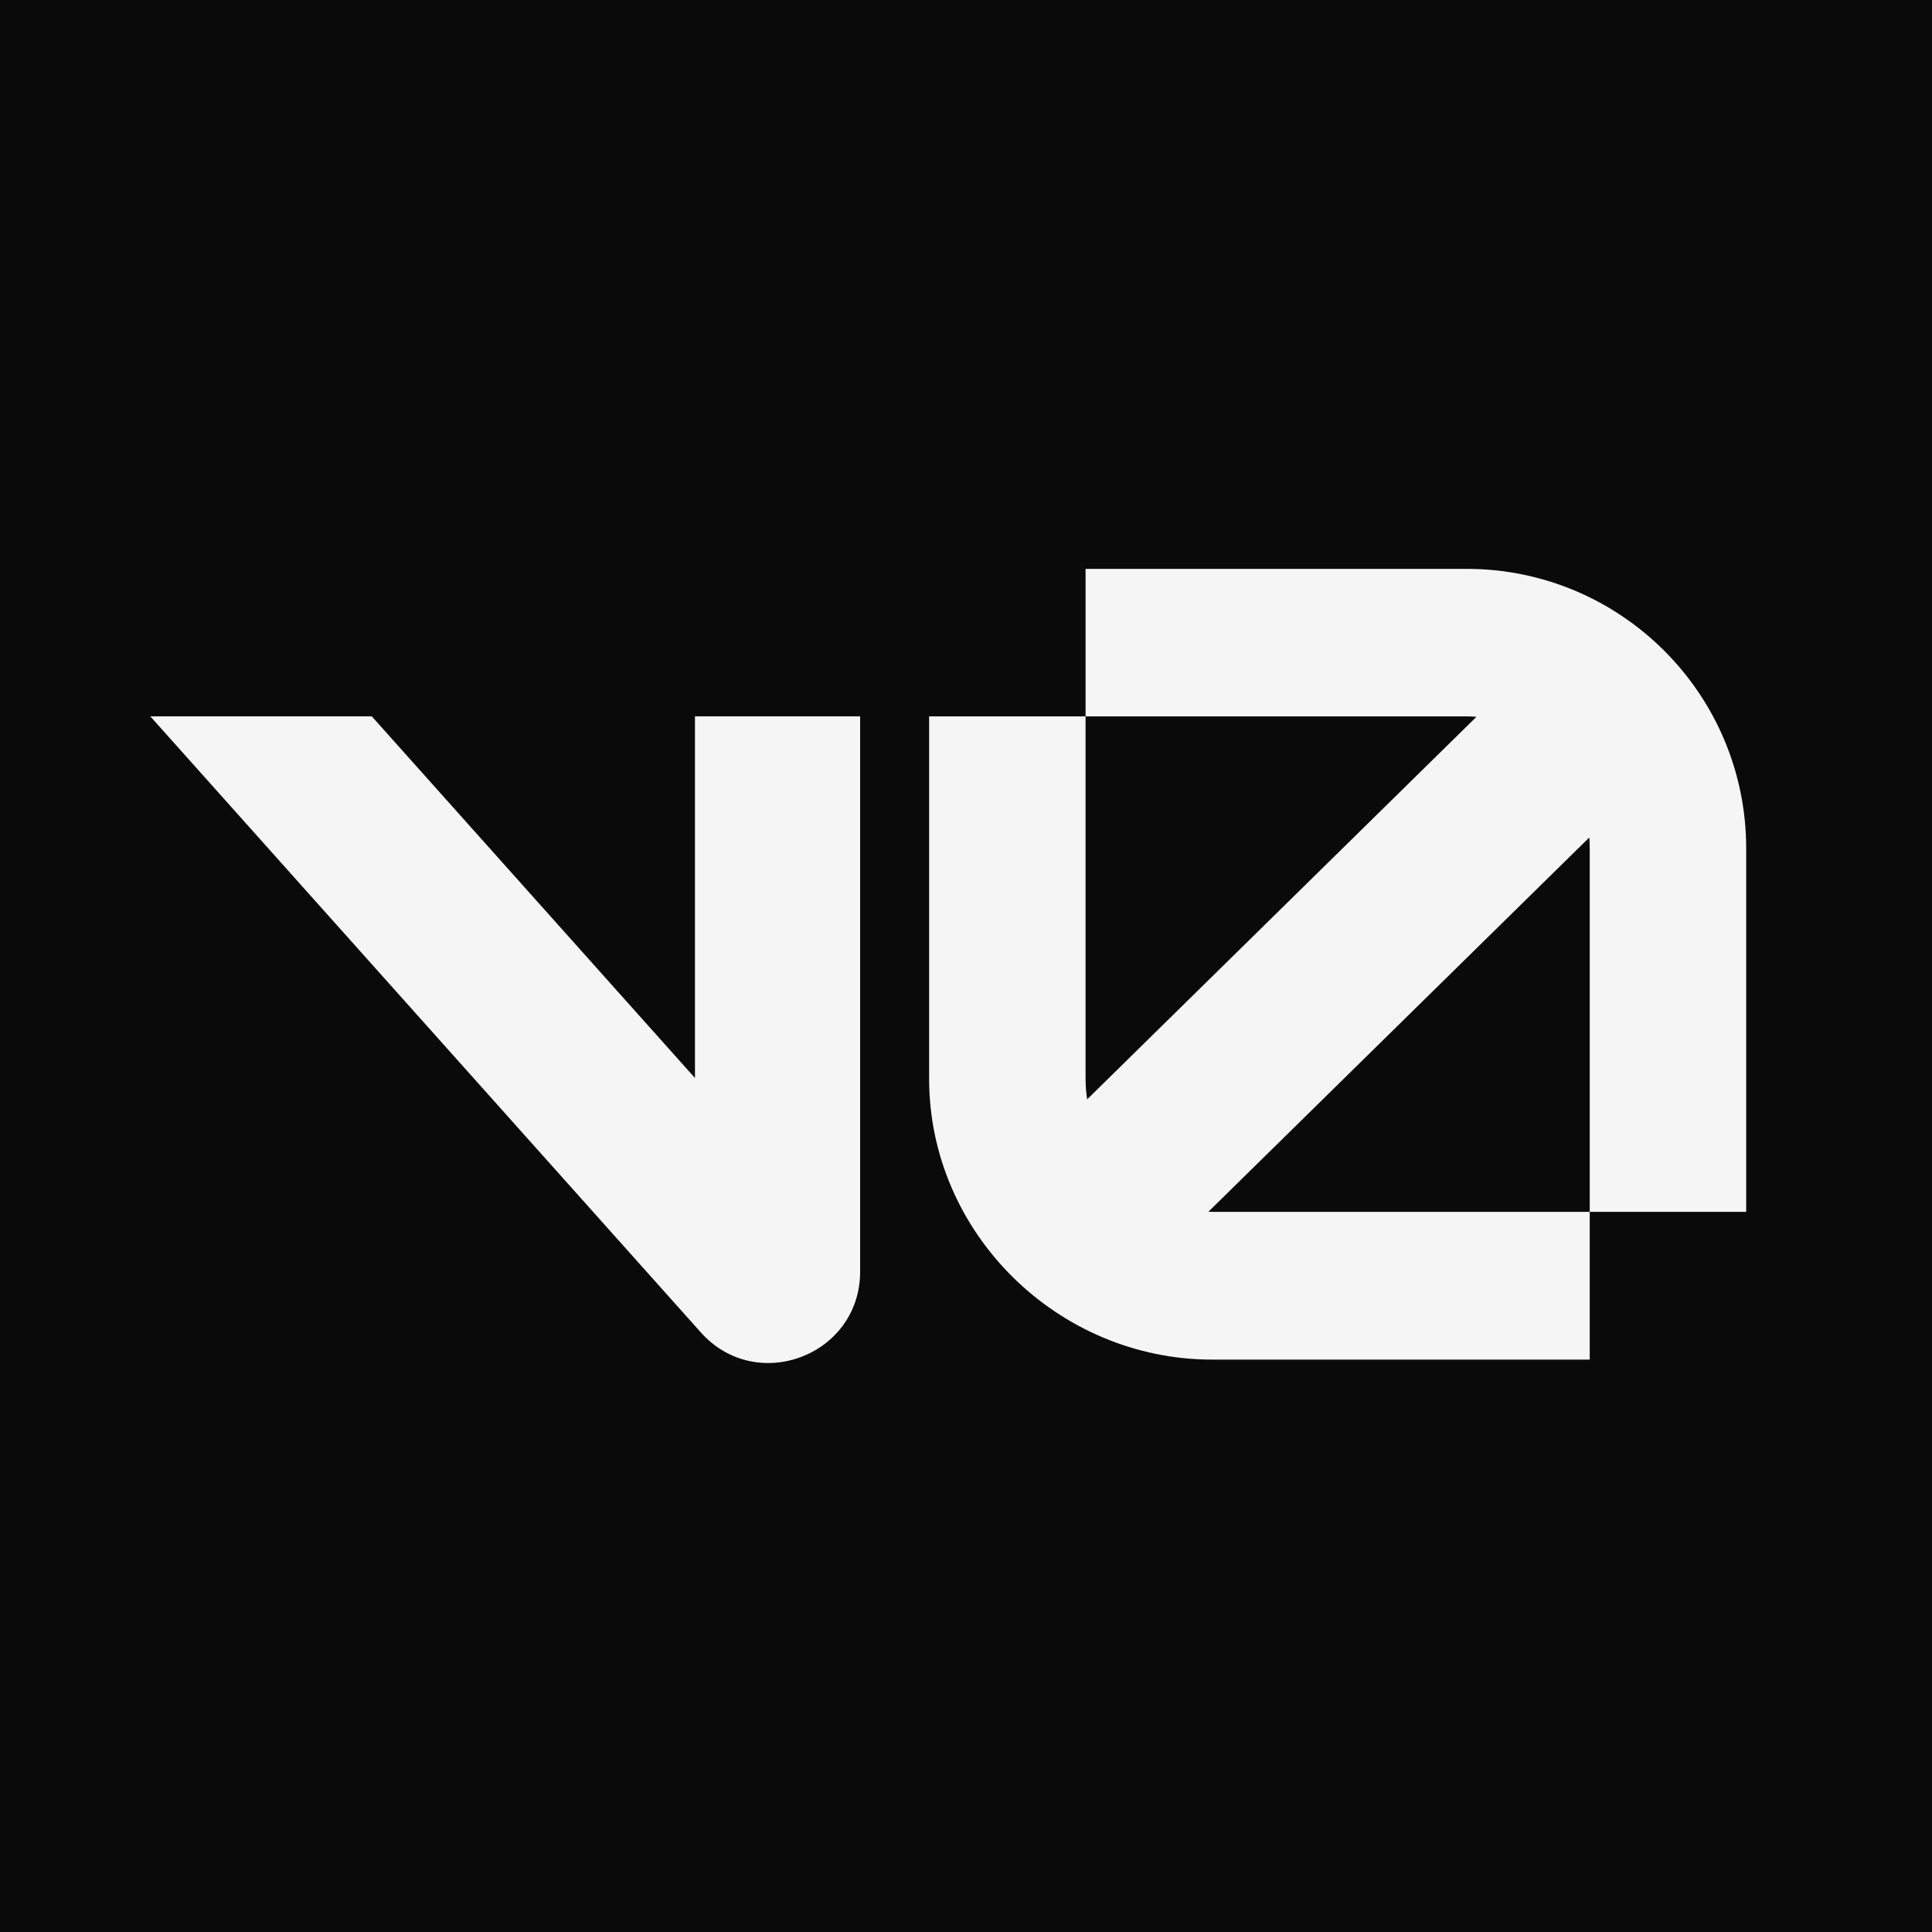
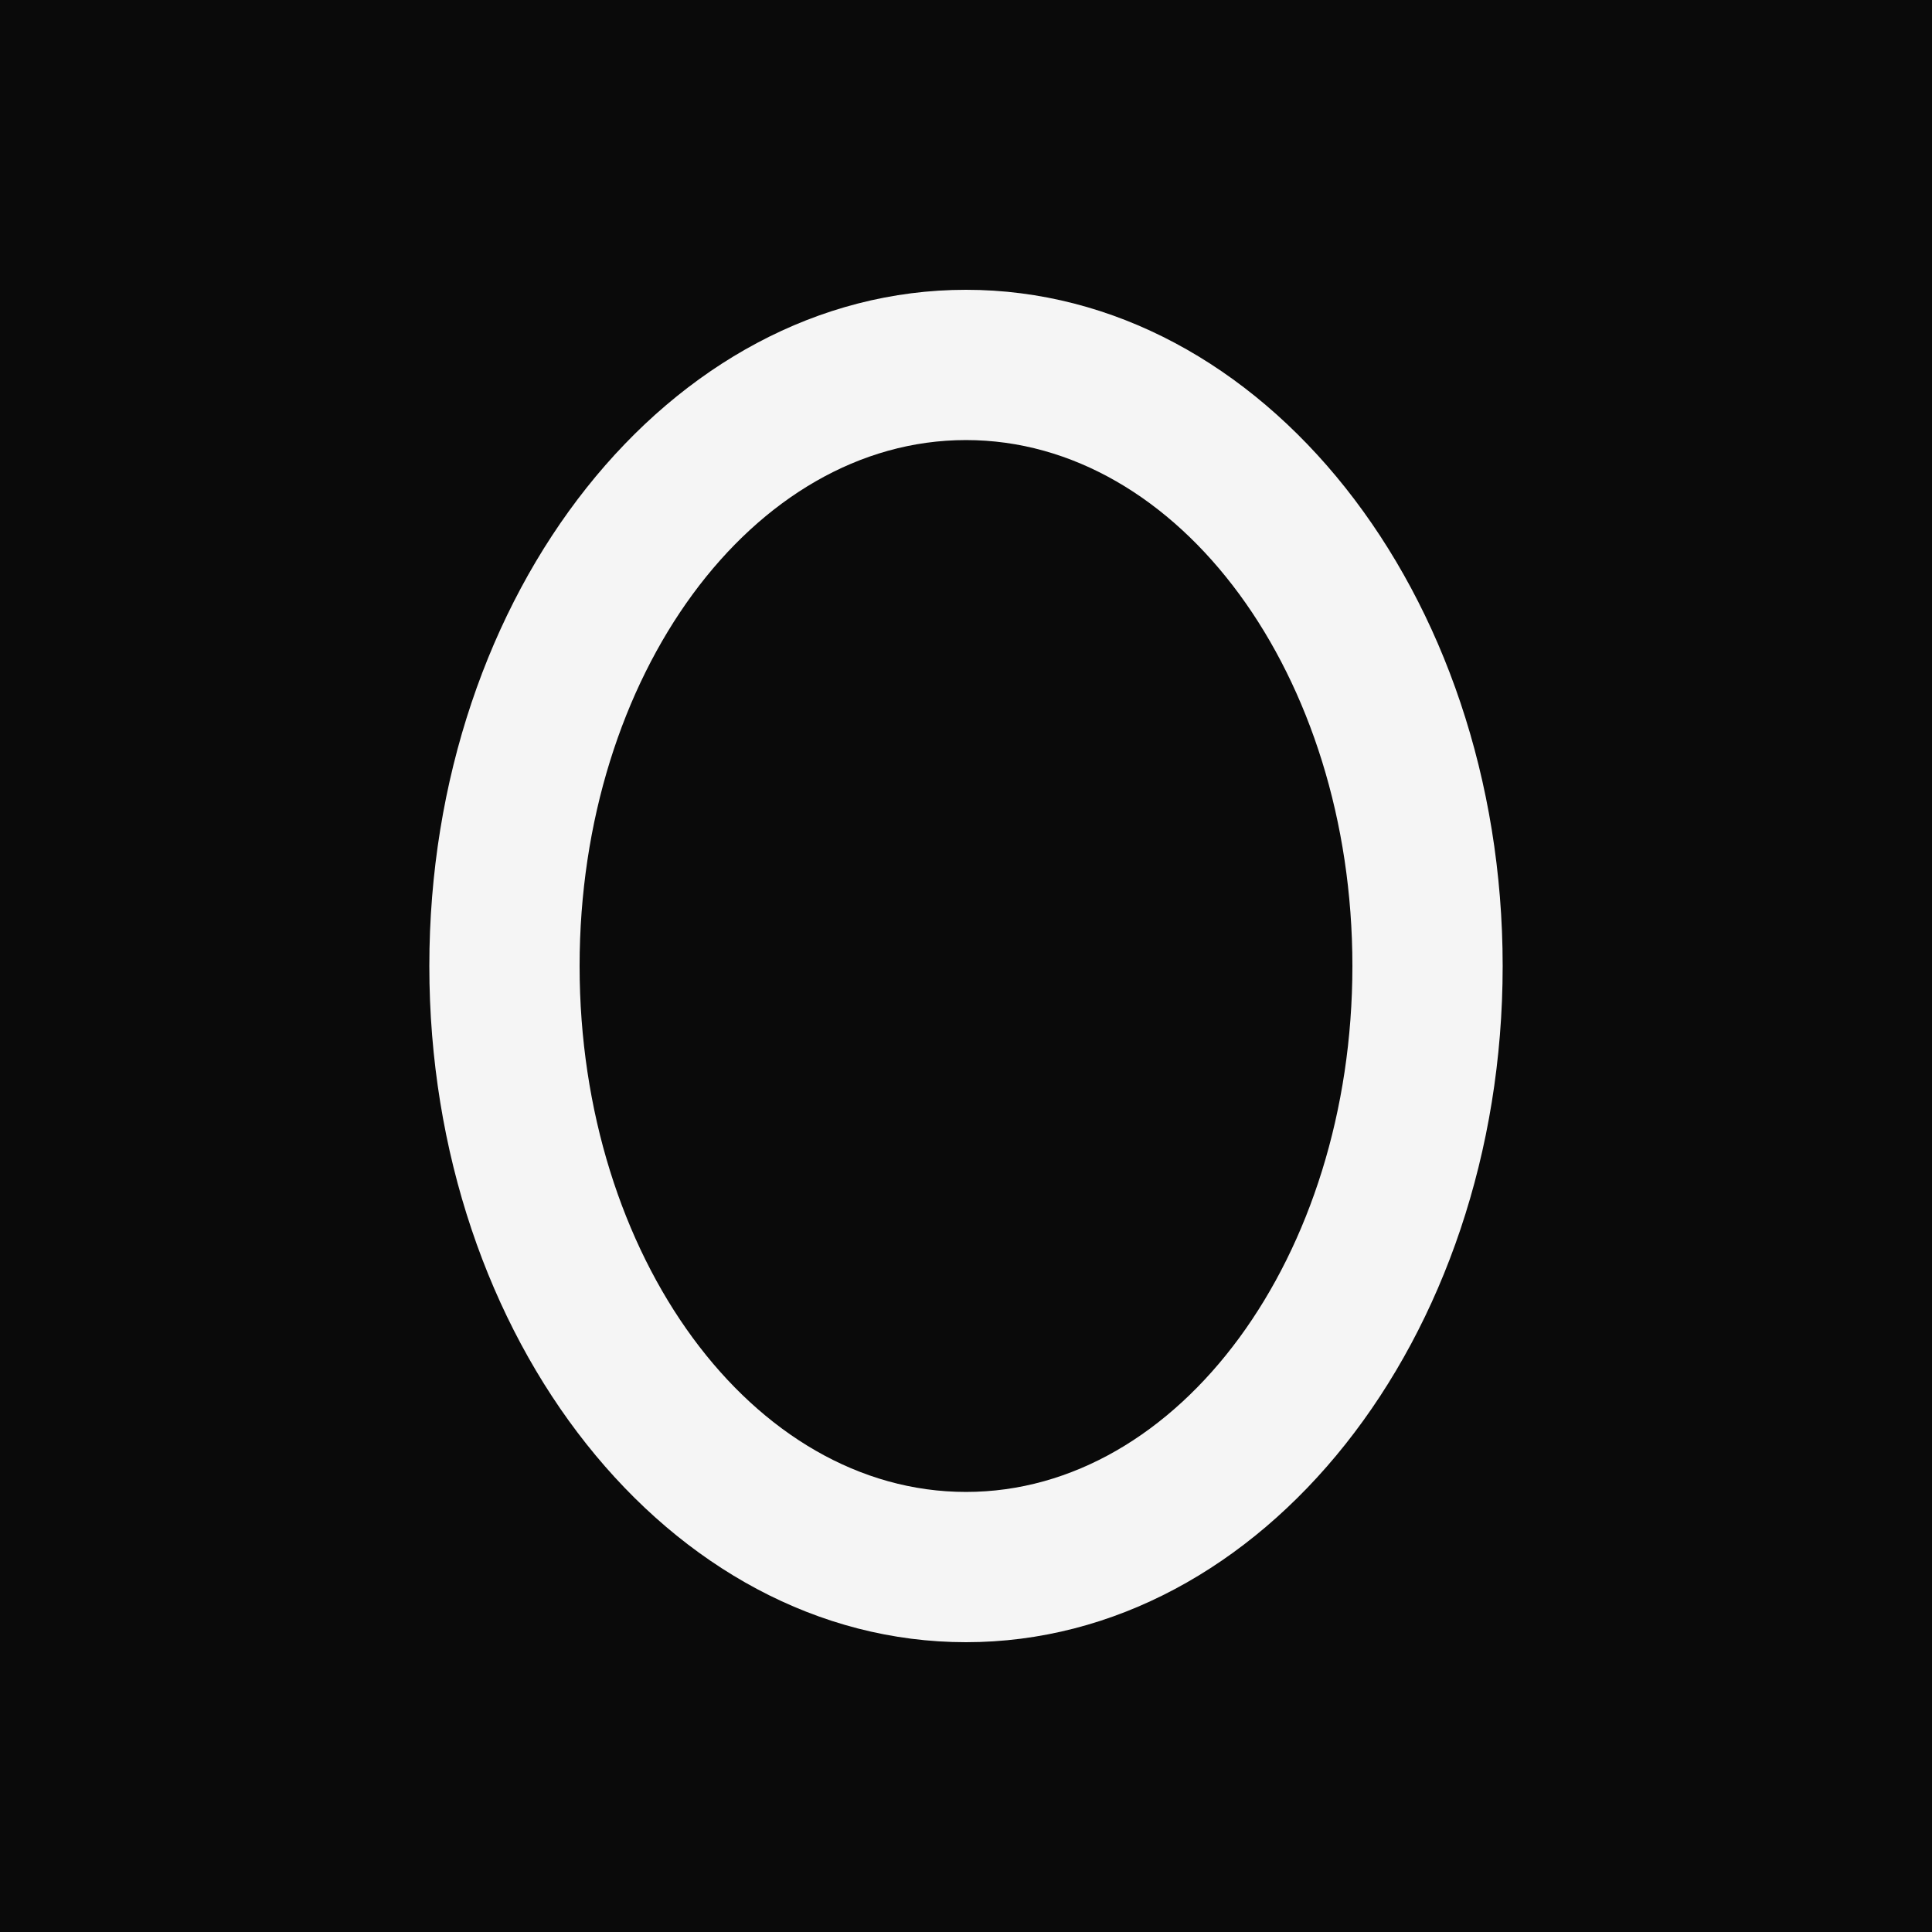
<svg xmlns="http://www.w3.org/2000/svg" viewBox="0 0 180 180">
  <rect width="180" height="180" fill="#0a0a0a" />
-   <g fill="#f5f5f5">
-     <path d="M101.141 53H136.632C151.023 53 162.689 64.666 162.689 79.057V112.904H148.112V79.057c0-.347-.014-.691-.04-1.032l-35.491 34.873c.12.004.24.006.36.006h35.171v13.768h-35.171c-14.391 0-26.377-11.781-26.377-26.172V66.743h14.577V100.5c0 .65.05 1.292.148 1.922L137.56 66.782a11.97 11.97 0 0 0-.928-.039h-35.491V53Z" />
-     <path d="M65.293 124.136 14 66.737h20.636l30.113 33.699V66.737h15.388v51.733c0 7.808-9.642 11.488-14.844 5.666Z" />
-   </g>
+   <ellipse cx="90" cy="90" rx="50" ry="63" fill="#f5f5f5" />
+   <ellipse cx="90" cy="90" rx="36" ry="49" fill="#0a0a0a" />
</svg>
